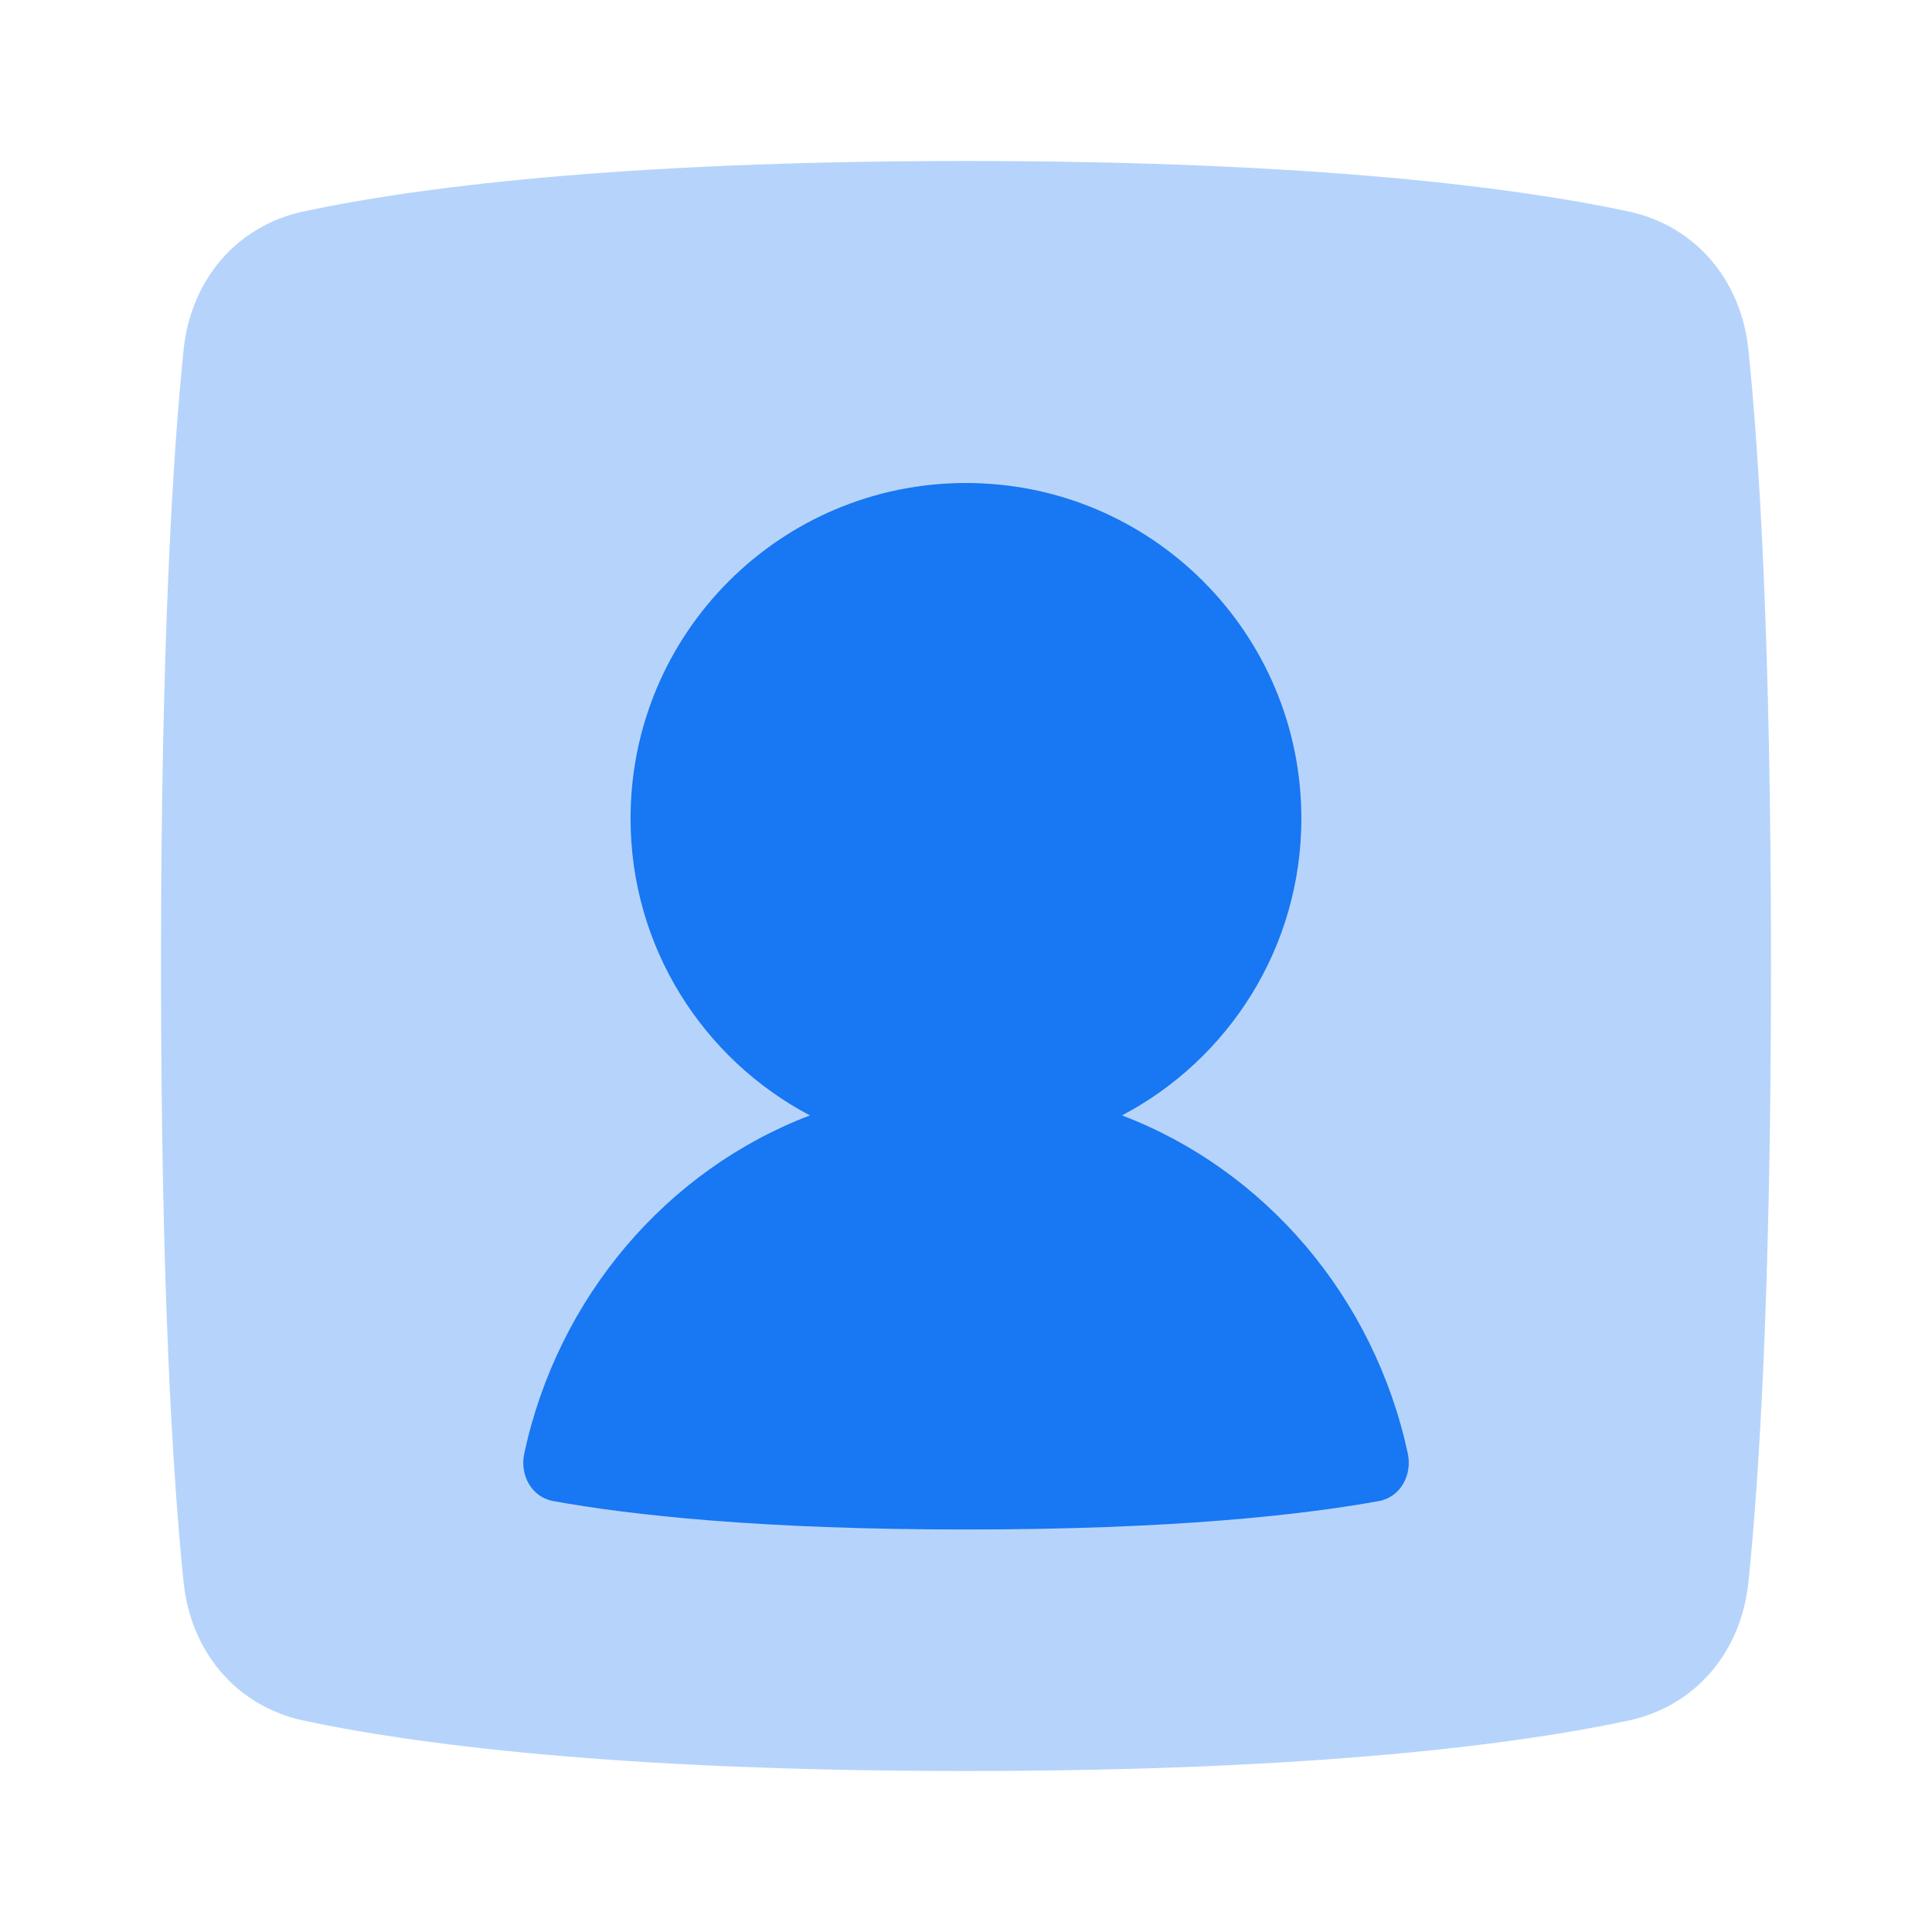
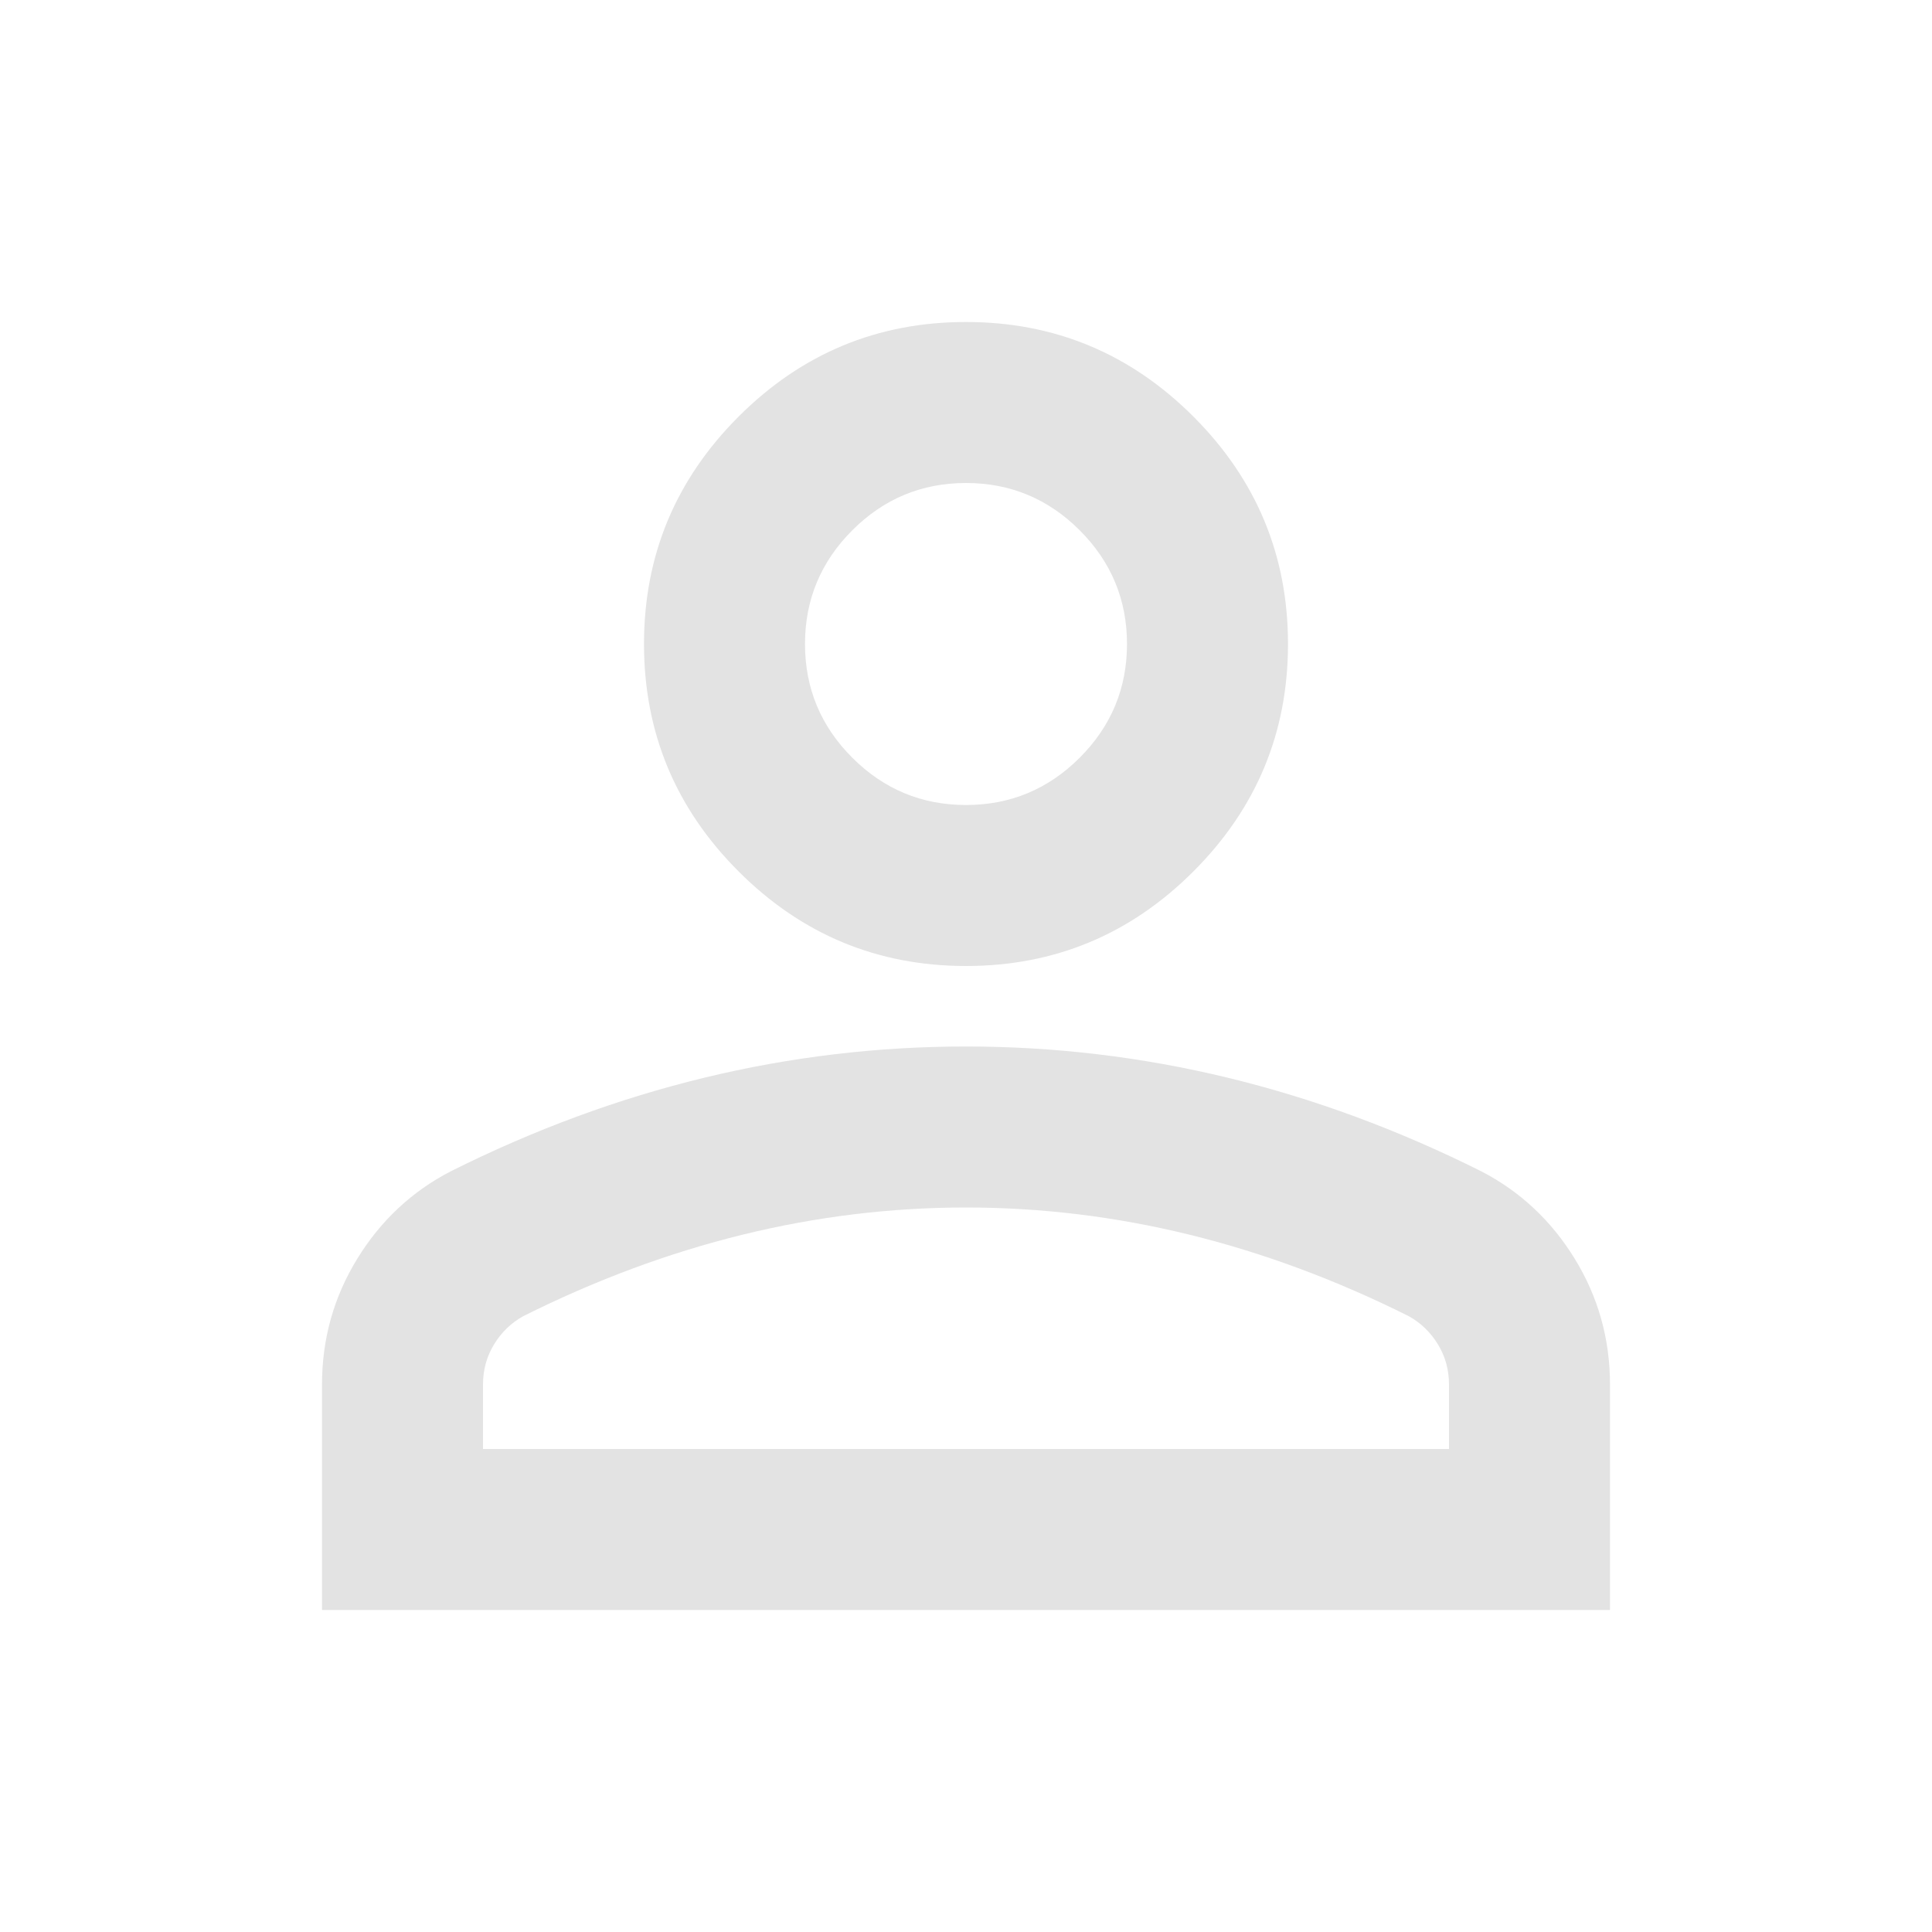
- <svg xmlns="http://www.w3.org/2000/svg" width="24" height="24" viewBox="0 0 24 24" fill="none">
-   <path opacity="0.32" d="M2.281 19.657C2.37 20.516 2.933 21.196 3.777 21.375C5.109 21.659 7.622 22 12 22C16.378 22 18.89 21.659 20.223 21.375C21.067 21.196 21.63 20.516 21.719 19.657C21.851 18.384 22 16.047 22 12C22 7.953 21.851 5.616 21.719 4.343C21.63 3.484 21.067 2.804 20.223 2.625C18.89 2.341 16.378 2 12 2C7.622 2 5.109 2.341 3.777 2.625C2.933 2.804 2.37 3.484 2.281 4.343C2.15 5.616 2 7.953 2 12C2 16.047 2.15 18.384 2.281 19.657Z" fill="#1877F2" />
-   <path d="M13.938 13.856C15.263 13.158 16.166 11.768 16.166 10.167C16.166 7.865 14.301 6 12 6C9.698 6 7.833 7.865 7.833 10.167C7.833 11.768 8.736 13.158 10.061 13.856C8.287 14.532 6.932 16.109 6.513 18.053C6.454 18.322 6.602 18.598 6.873 18.647C7.846 18.823 9.456 19 12.001 19C14.545 19 16.155 18.823 17.128 18.647C17.398 18.598 17.545 18.323 17.488 18.055C17.069 16.11 15.713 14.532 13.938 13.856Z" fill="#1877F2" />
+ <svg xmlns="http://www.w3.org/2000/svg" height="24px" viewBox="0 -960 960 960" width="24px" fill="#e3e3e3">
+   <path d="M480-480q-66 0-113-47t-47-113q0-66 47-113t113-47q66 0 113 47t47 113q0 66-47 113t-113 47ZM160-160v-112q0-34 17.5-62.5T224-378q62-31 126-46.5T480-440q66 0 130 15.5T736-378q29 15 46.5 43.5T800-272v112H160Zm80-80h480v-32q0-11-5.5-20T700-306q-54-27-109-40.5T480-360q-56 0-111 13.5T260-306q-9 5-14.5 14t-5.5 20v32Zm240-320q33 0 56.5-23.5T560-640q0-33-23.5-56.5T480-720q-33 0-56.5 23.5T400-640q0 33 23.5 56.5T480-560Zm0-80Zm0 400Z" />
</svg>
